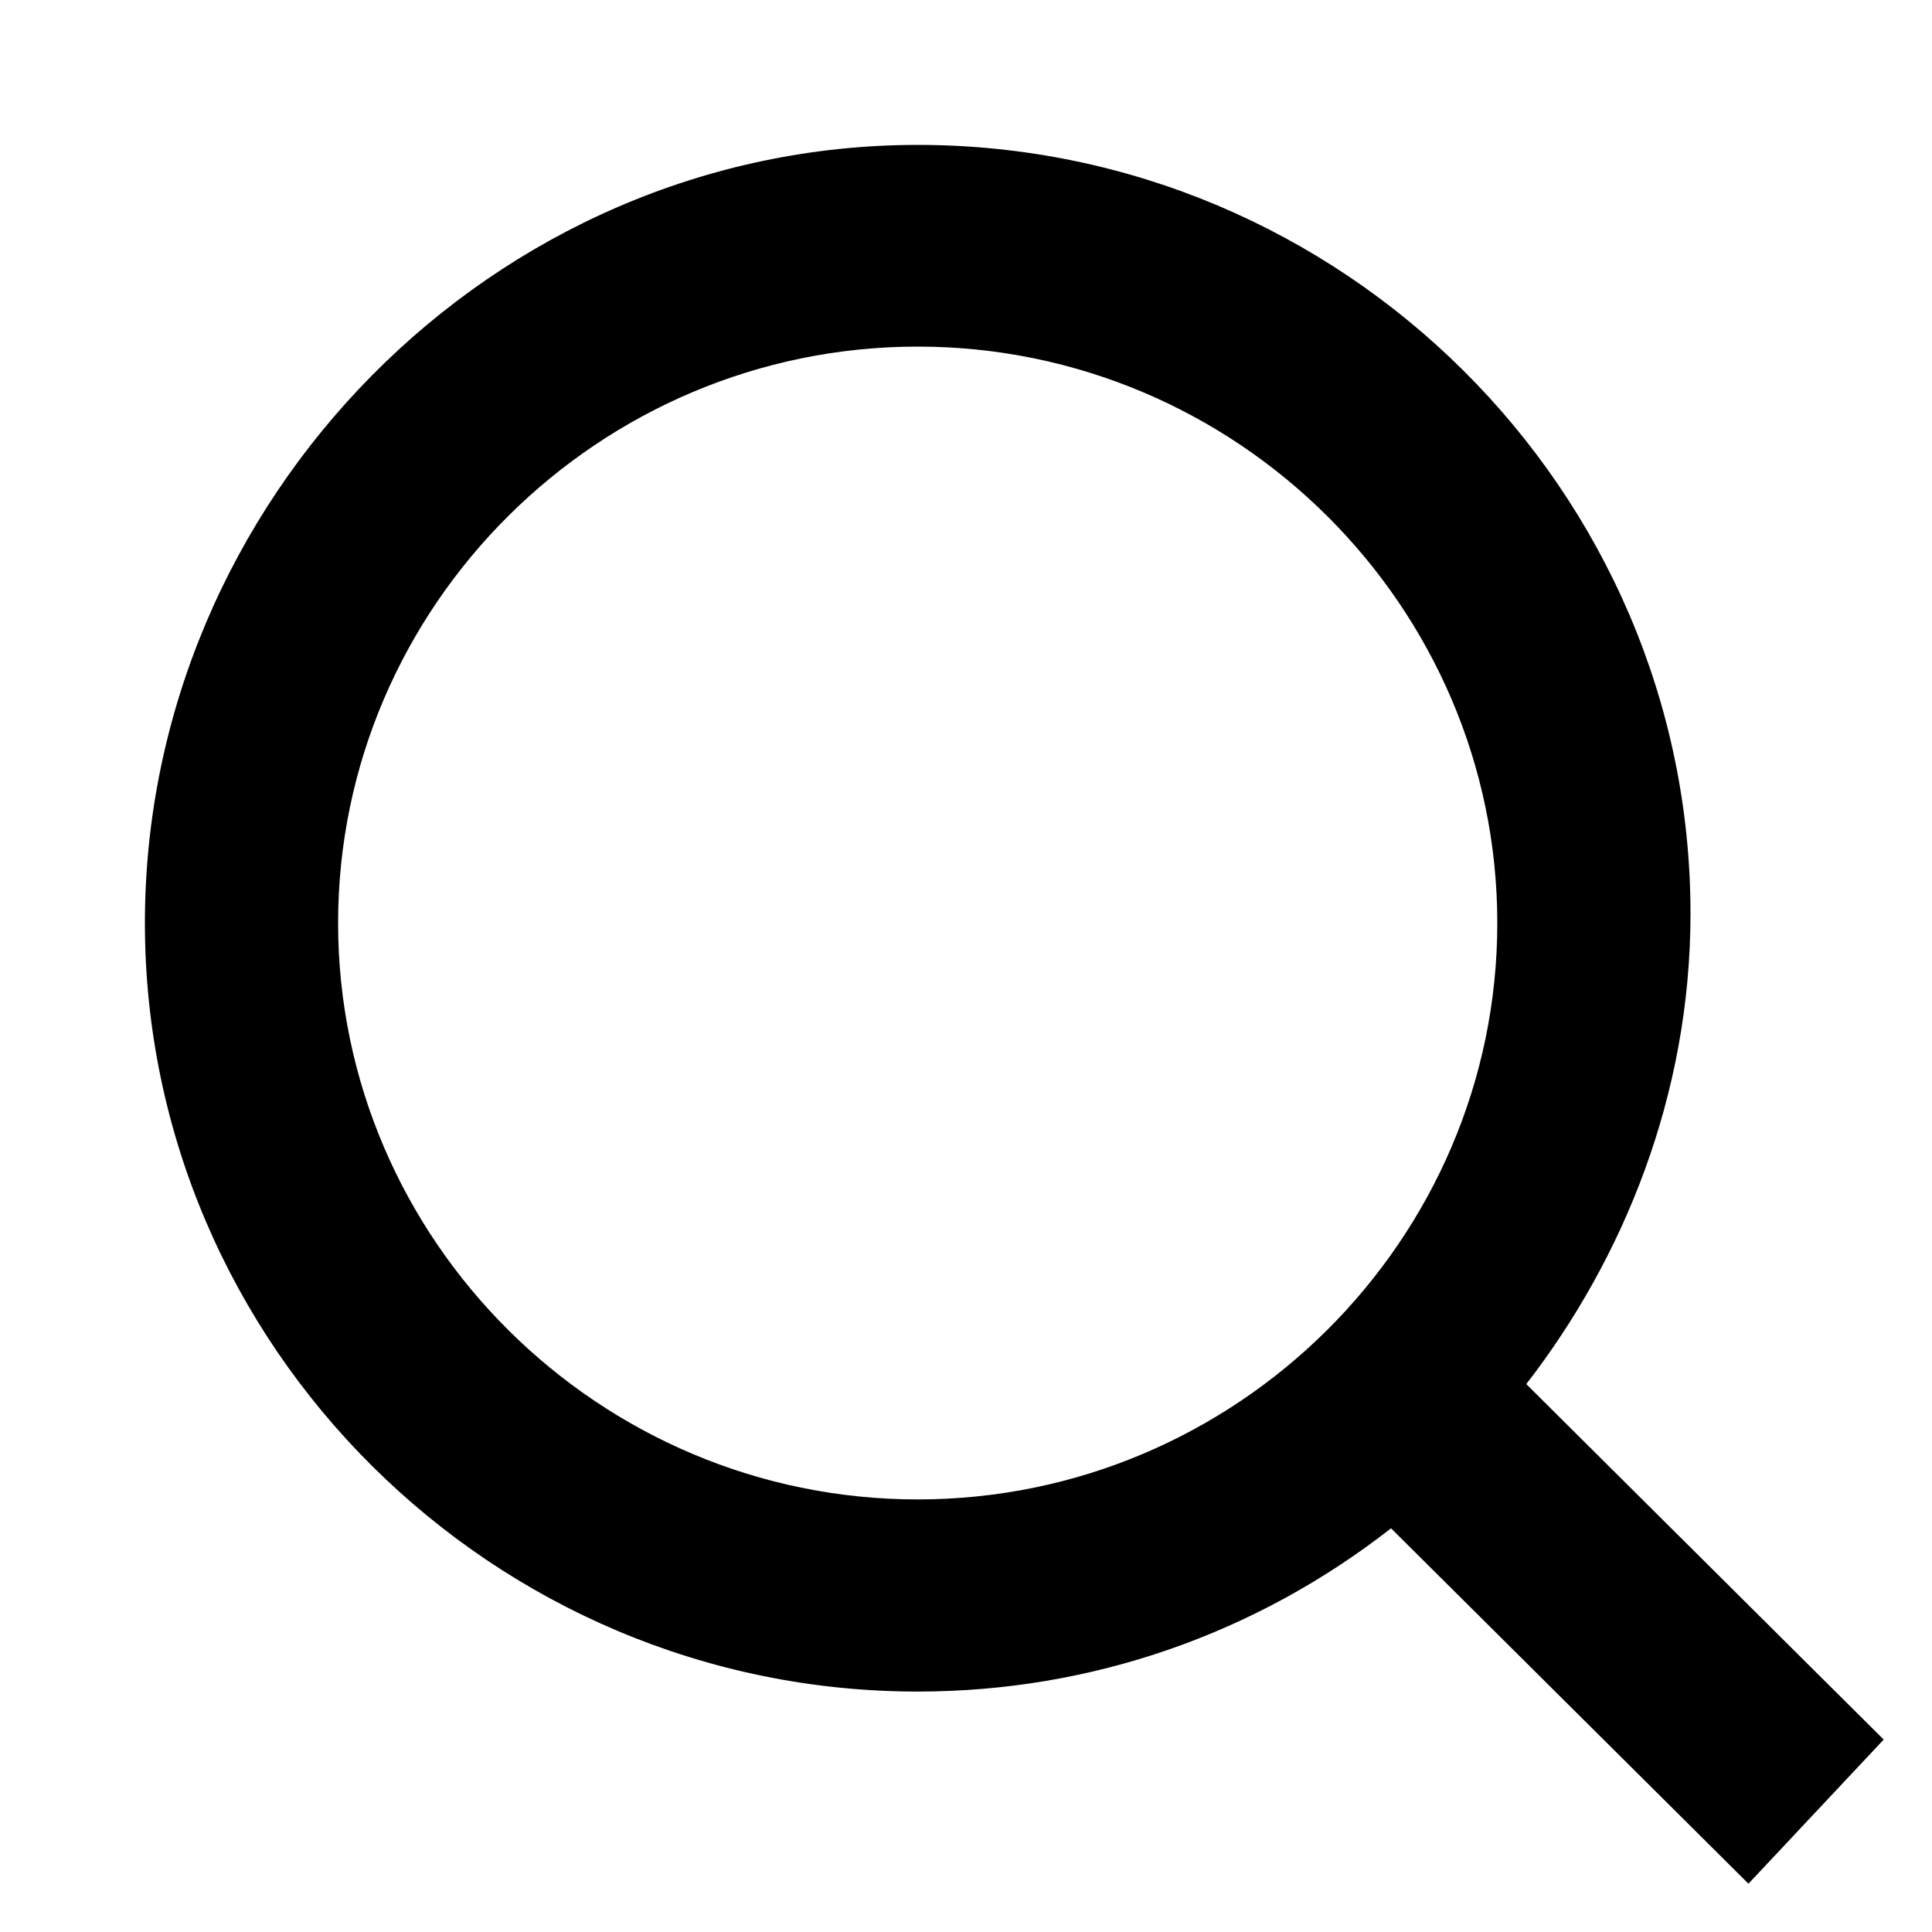
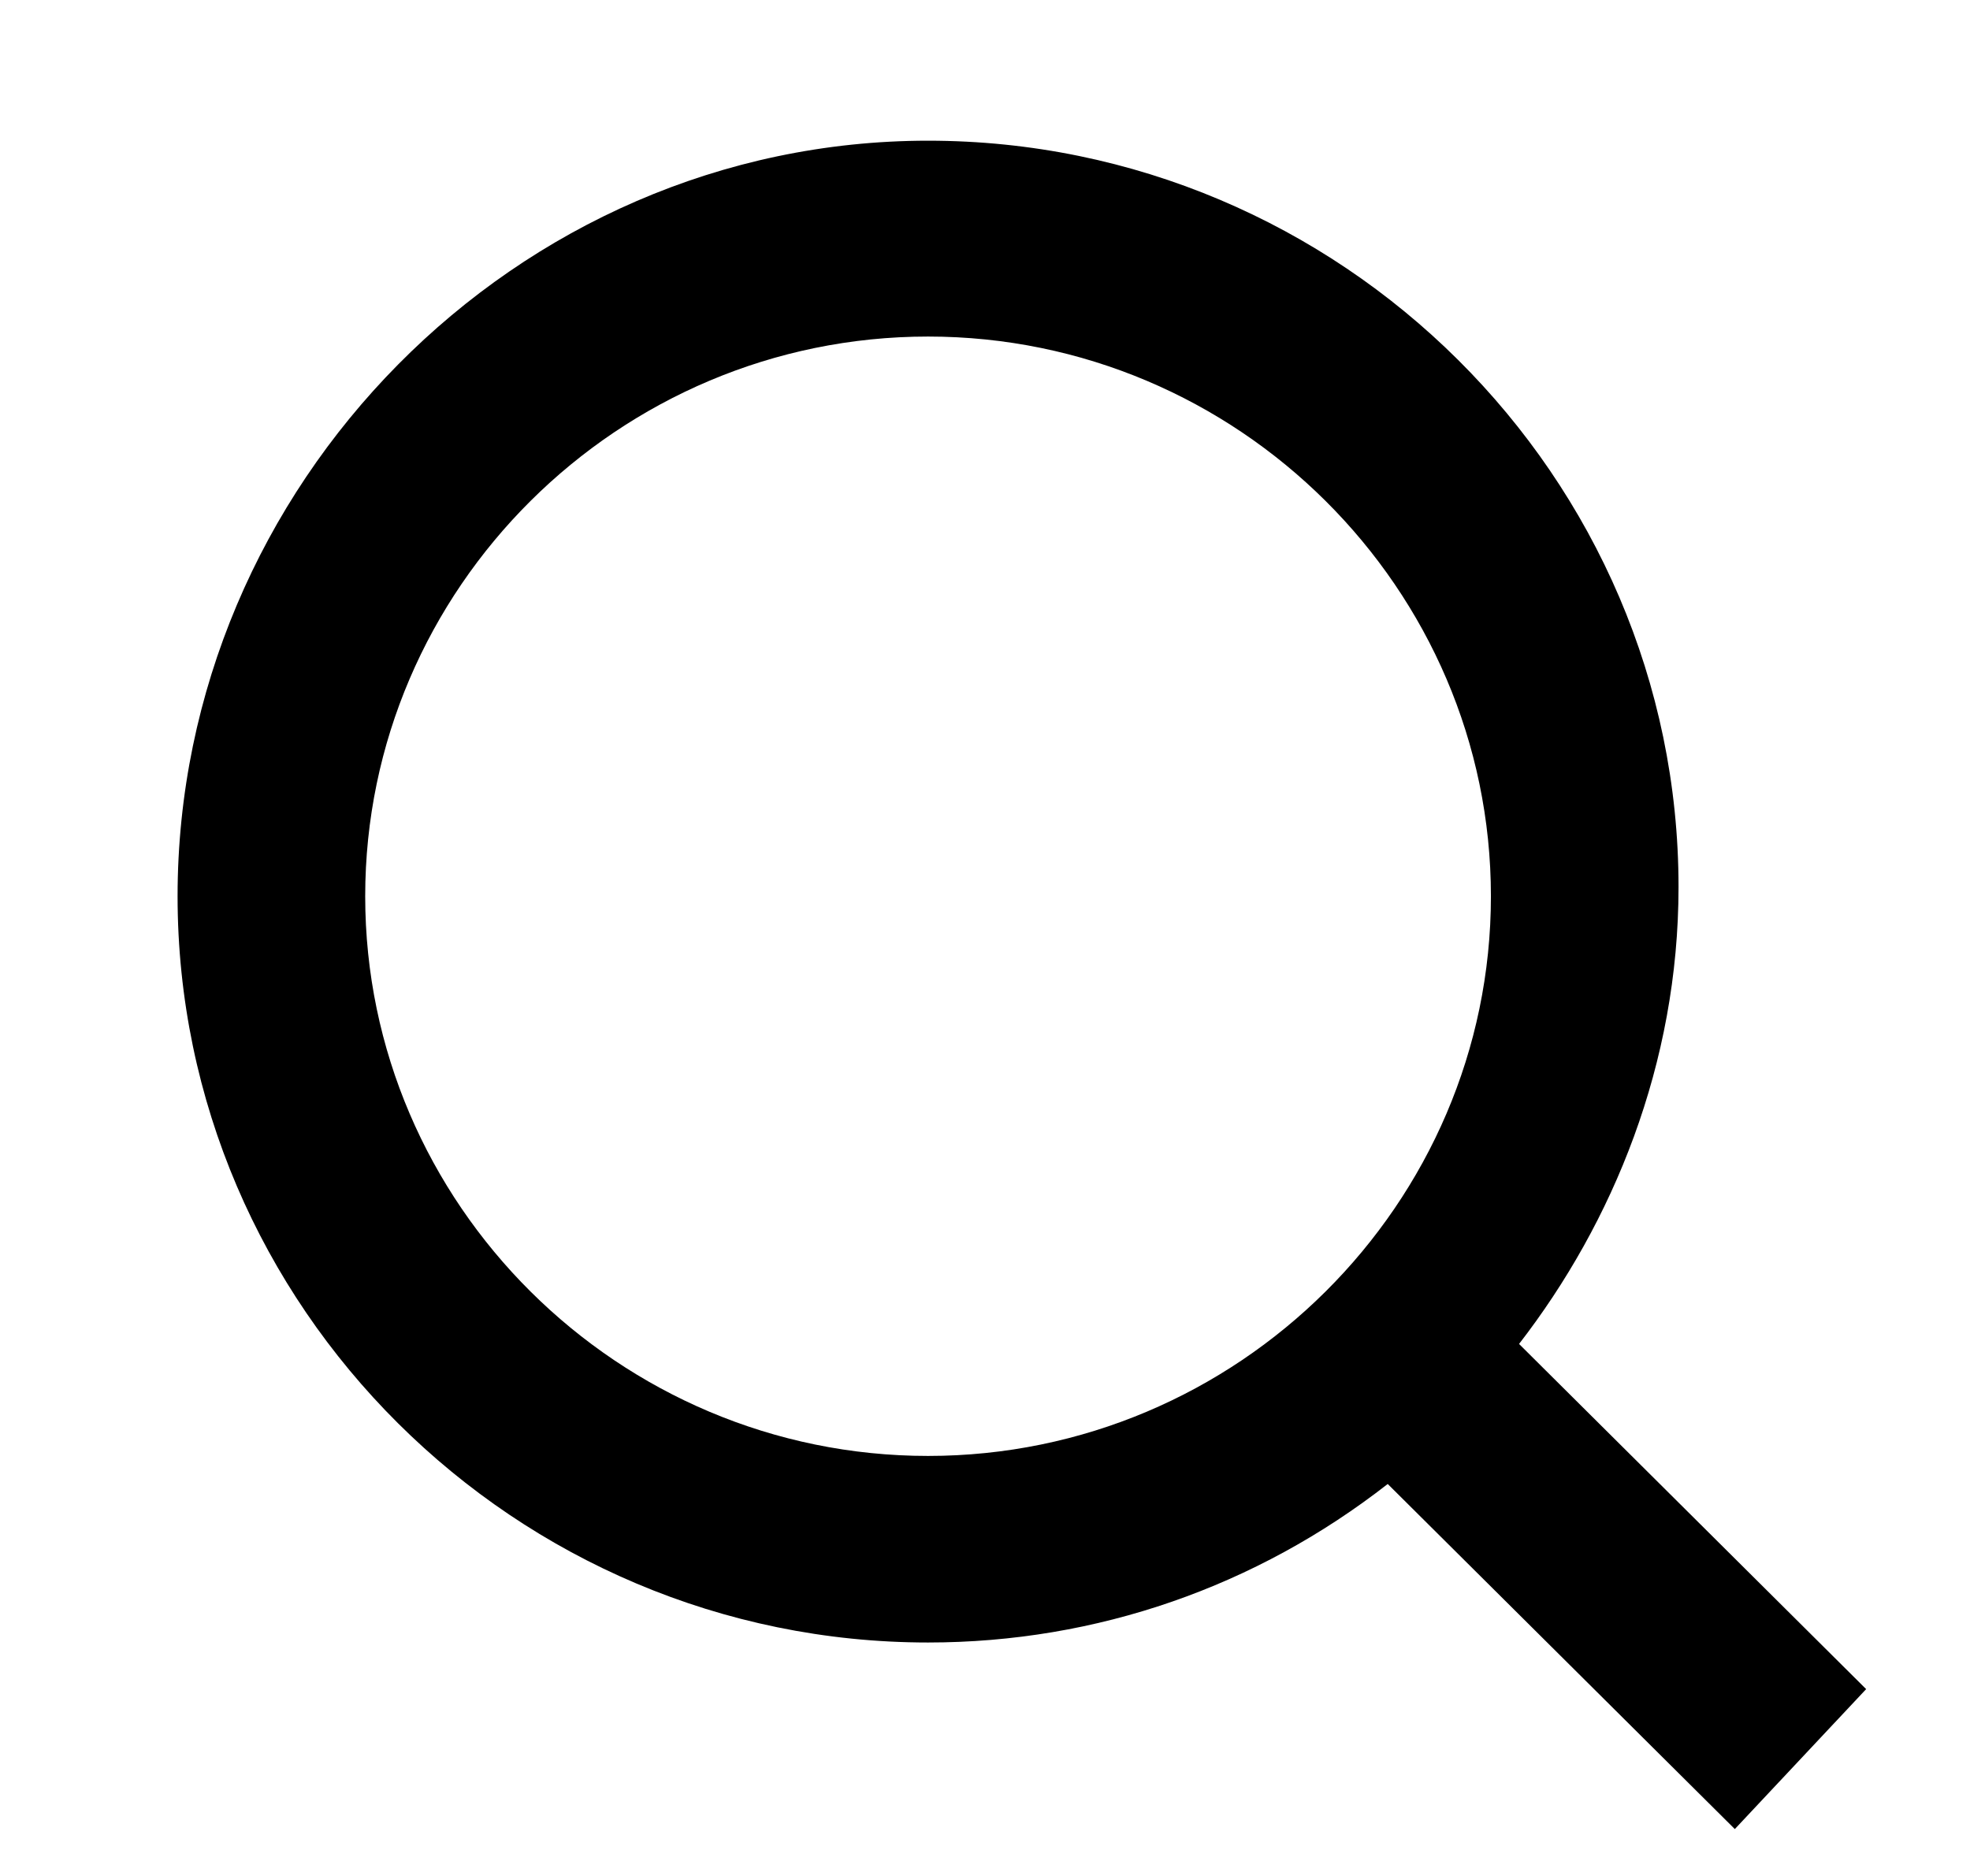
- <svg xmlns="http://www.w3.org/2000/svg" width="20" height="20" fill="none">
-   <path fill="#000" d="m19.5 18.008-3.7-3.68c1-1.292 1.7-2.983 1.7-4.872 0-4.376-3.6-7.956-8-7.956s-8 3.68-8 8.055c0 4.376 3.6 7.956 8 7.956 1.8 0 3.5-.597 4.9-1.69l3.7 3.679 1.4-1.492Zm-10-2.486c-3.3 0-6-2.685-6-5.967 0-3.282 2.7-5.967 6-5.967s6 2.685 6 5.967c0 3.282-2.7 5.967-6 5.967Z" />
+ <svg xmlns="http://www.w3.org/2000/svg" width="21" height="20" fill="none" viewBox="0 0 21 20">
+   <path fill="#000" d="m19.893 18.008-3.7-3.68c1-1.292 1.7-2.983 1.7-4.872 0-4.376-3.6-7.956-8-7.956s-8 3.68-8 8.055c0 4.376 3.6 7.956 8 7.956 1.8 0 3.5-.597 4.9-1.69l3.7 3.679 1.4-1.492Zm-10-2.486c-3.3 0-6-2.685-6-5.967 0-3.282 2.7-5.967 6-5.967s6 2.685 6 5.967c0 3.282-2.7 5.967-6 5.967Z" />
</svg>
